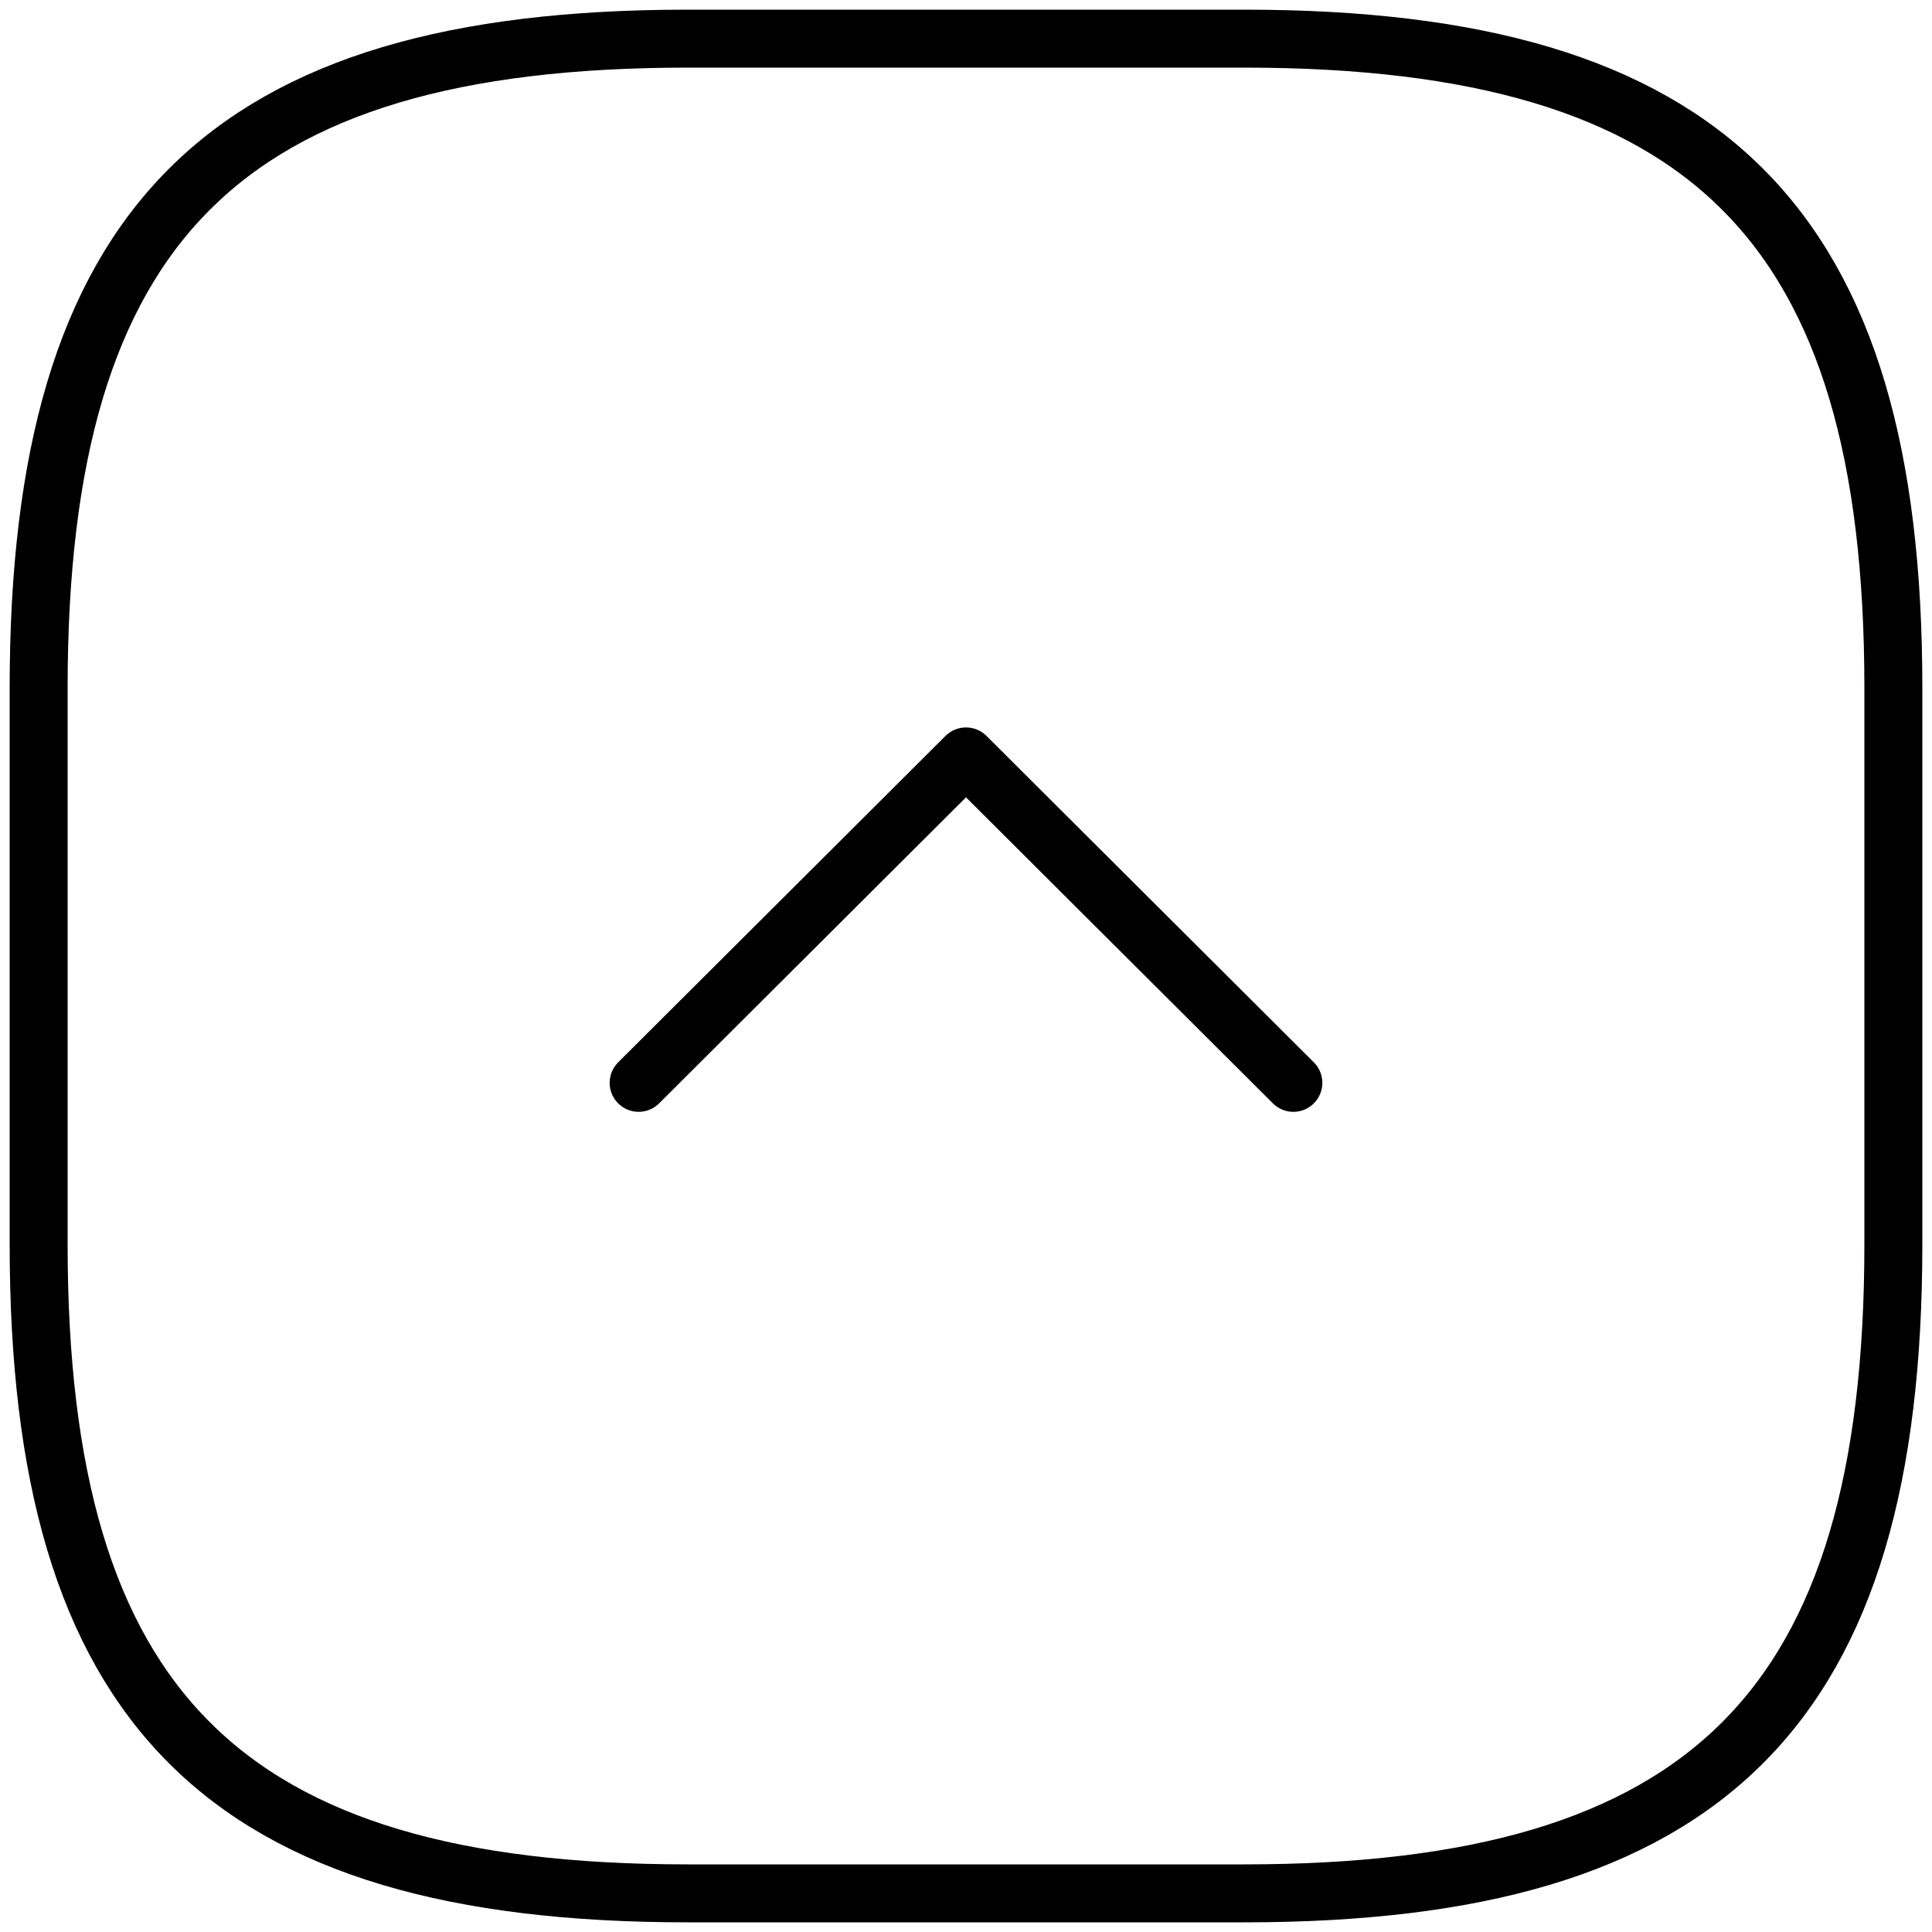
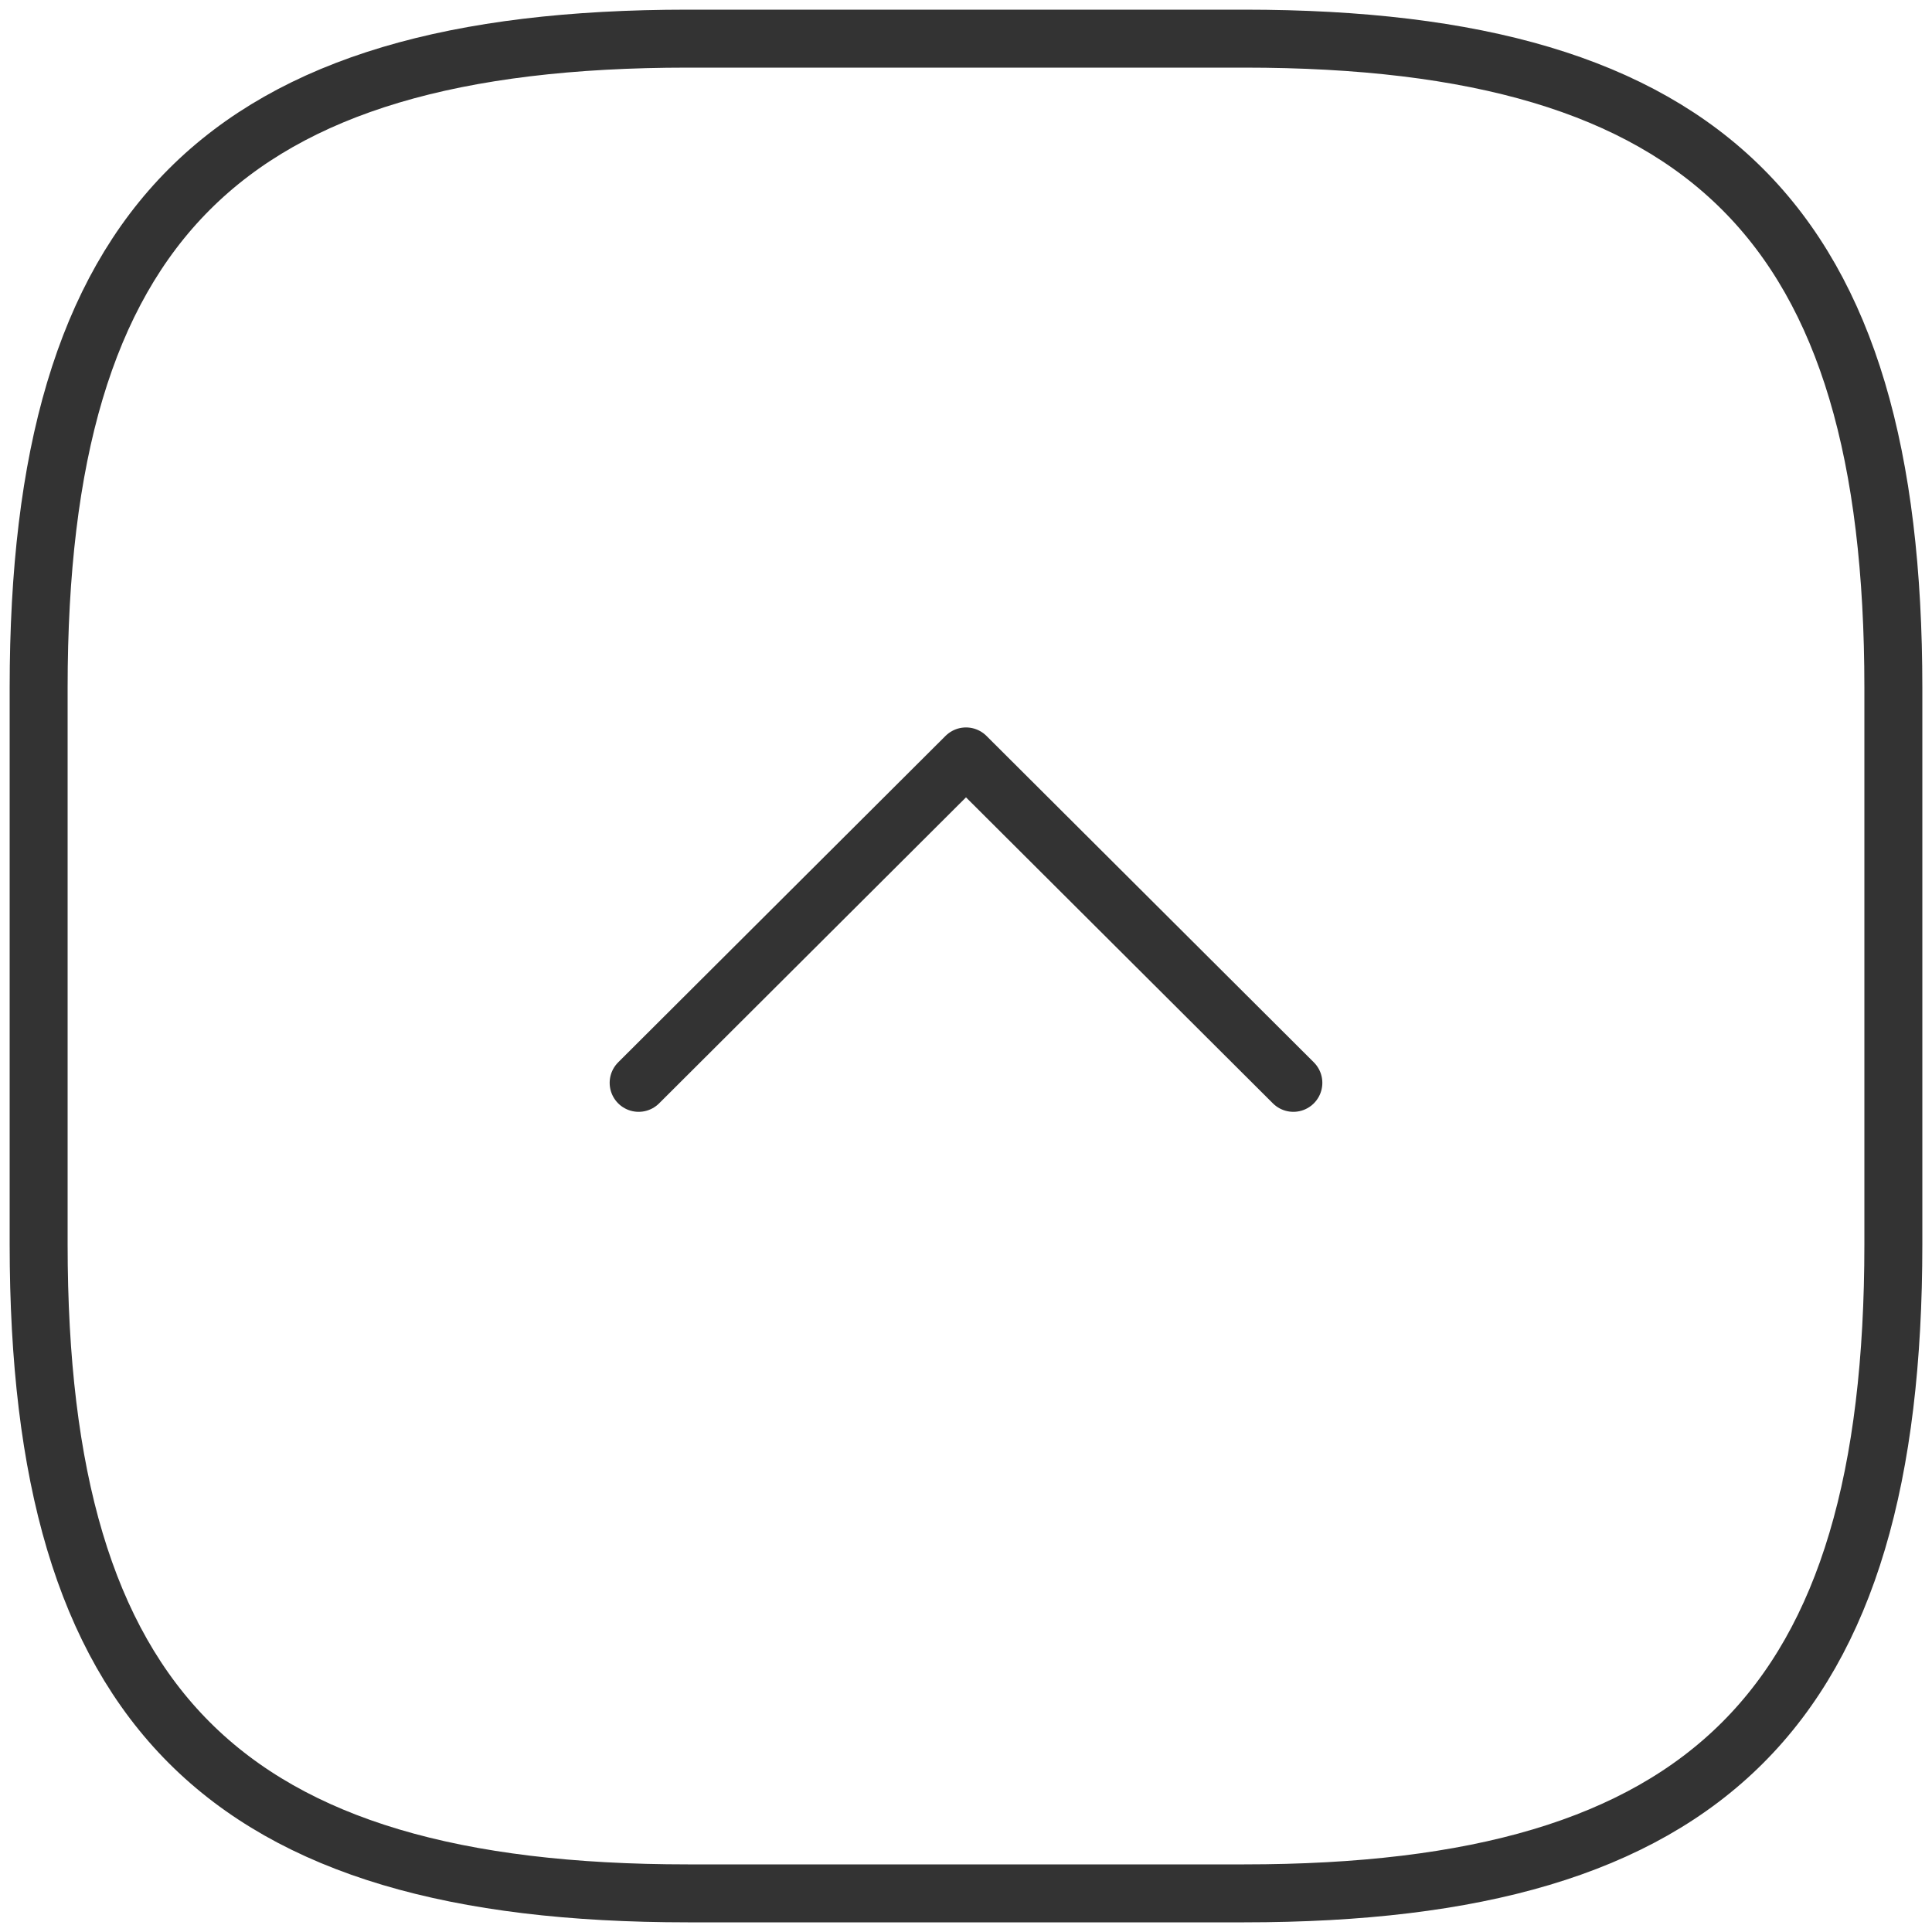
<svg xmlns="http://www.w3.org/2000/svg" width="50" height="50" viewBox="0 0 50 50" fill="none">
-   <path d="M1 17.8L1 32.2C1 44.2 5.8 49 17.8 49L32.2 49C44.2 49 49 44.2 49 32.2L49 17.8C49 5.8 44.2 1 32.2 1L17.8 1C5.8 1 1 5.8 1 17.8Z" stroke="black" stroke-width="1.5" stroke-linecap="round" stroke-linejoin="round" />
-   <path d="M16.528 28.024L25 19.576L33.472 28.024" stroke="black" stroke-width="1.5" stroke-linecap="round" stroke-linejoin="round" />
+   <path d="M1 17.8L1 32.2C1 44.2 5.8 49 17.8 49L32.2 49C44.2 49 49 44.2 49 32.2L49 17.8C49 5.8 44.2 1 32.2 1L17.8 1C5.8 1 1 5.8 1 17.8Z" stroke="#333333" stroke-width="1.5" stroke-linecap="round" stroke-linejoin="round" />
+   <path d="M16.528 28.024L25 19.576L33.472 28.024" stroke="#333333" stroke-width="1.5" stroke-linecap="round" stroke-linejoin="round" />
</svg>
